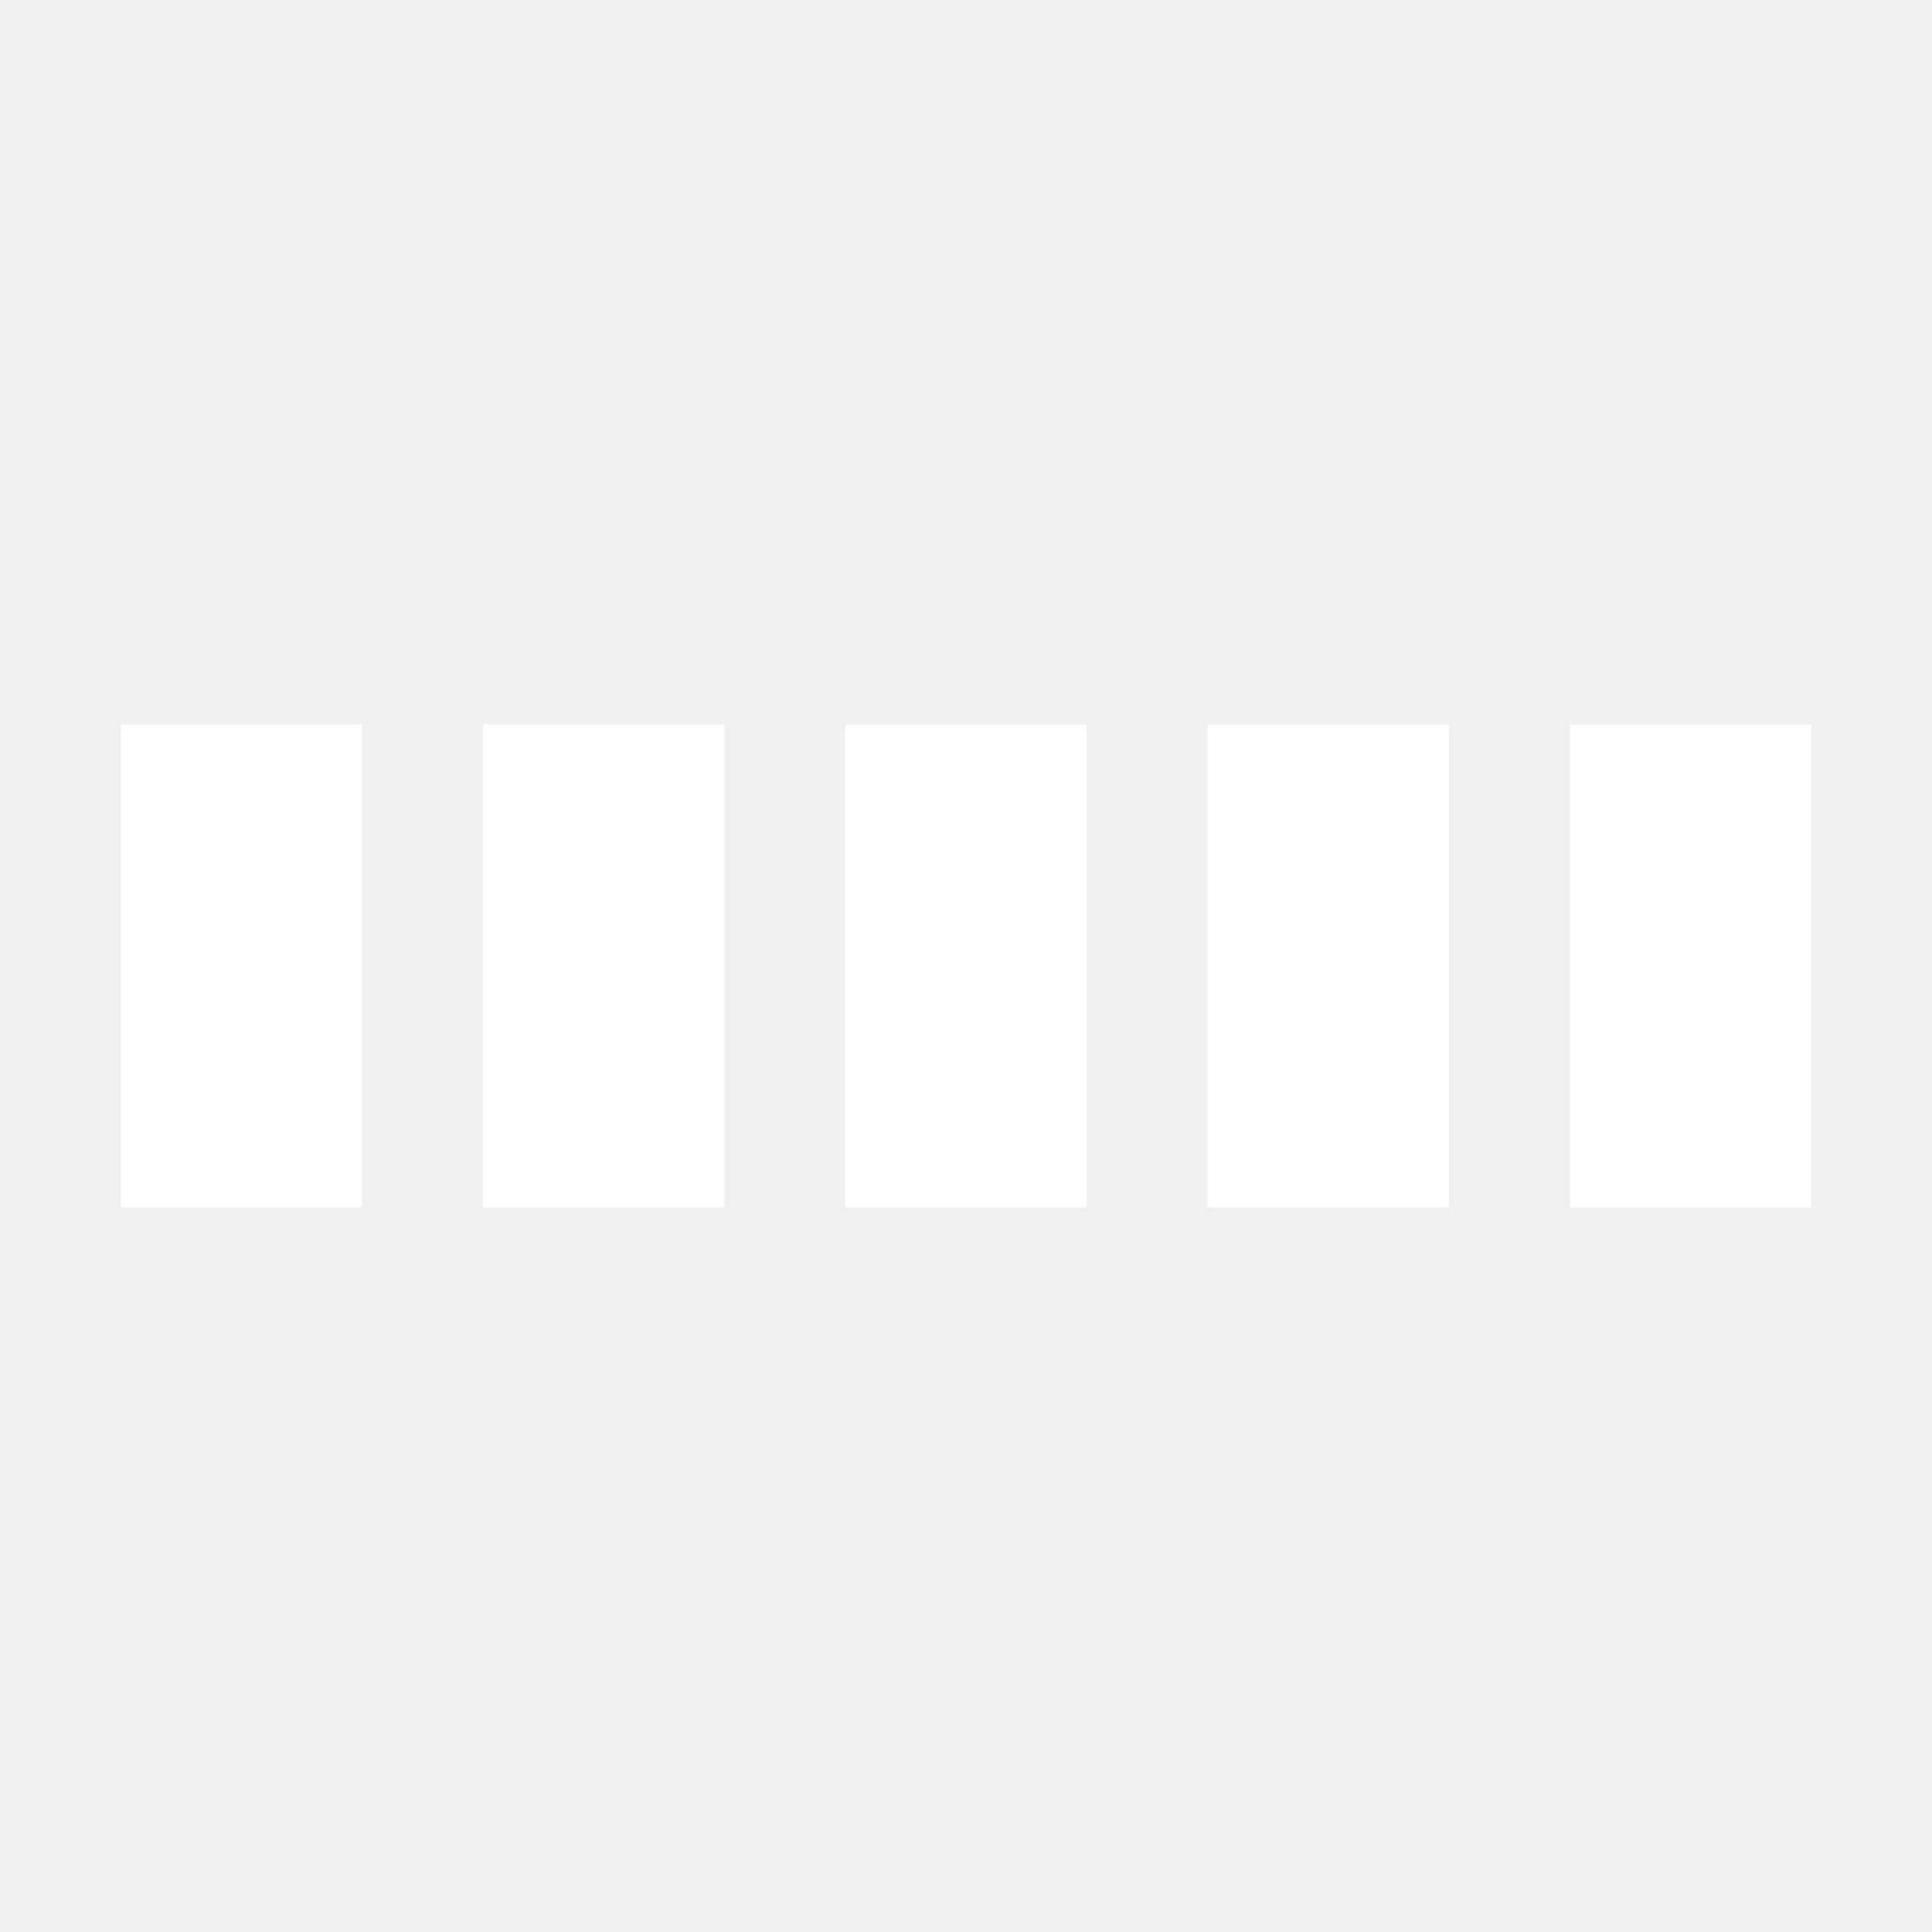
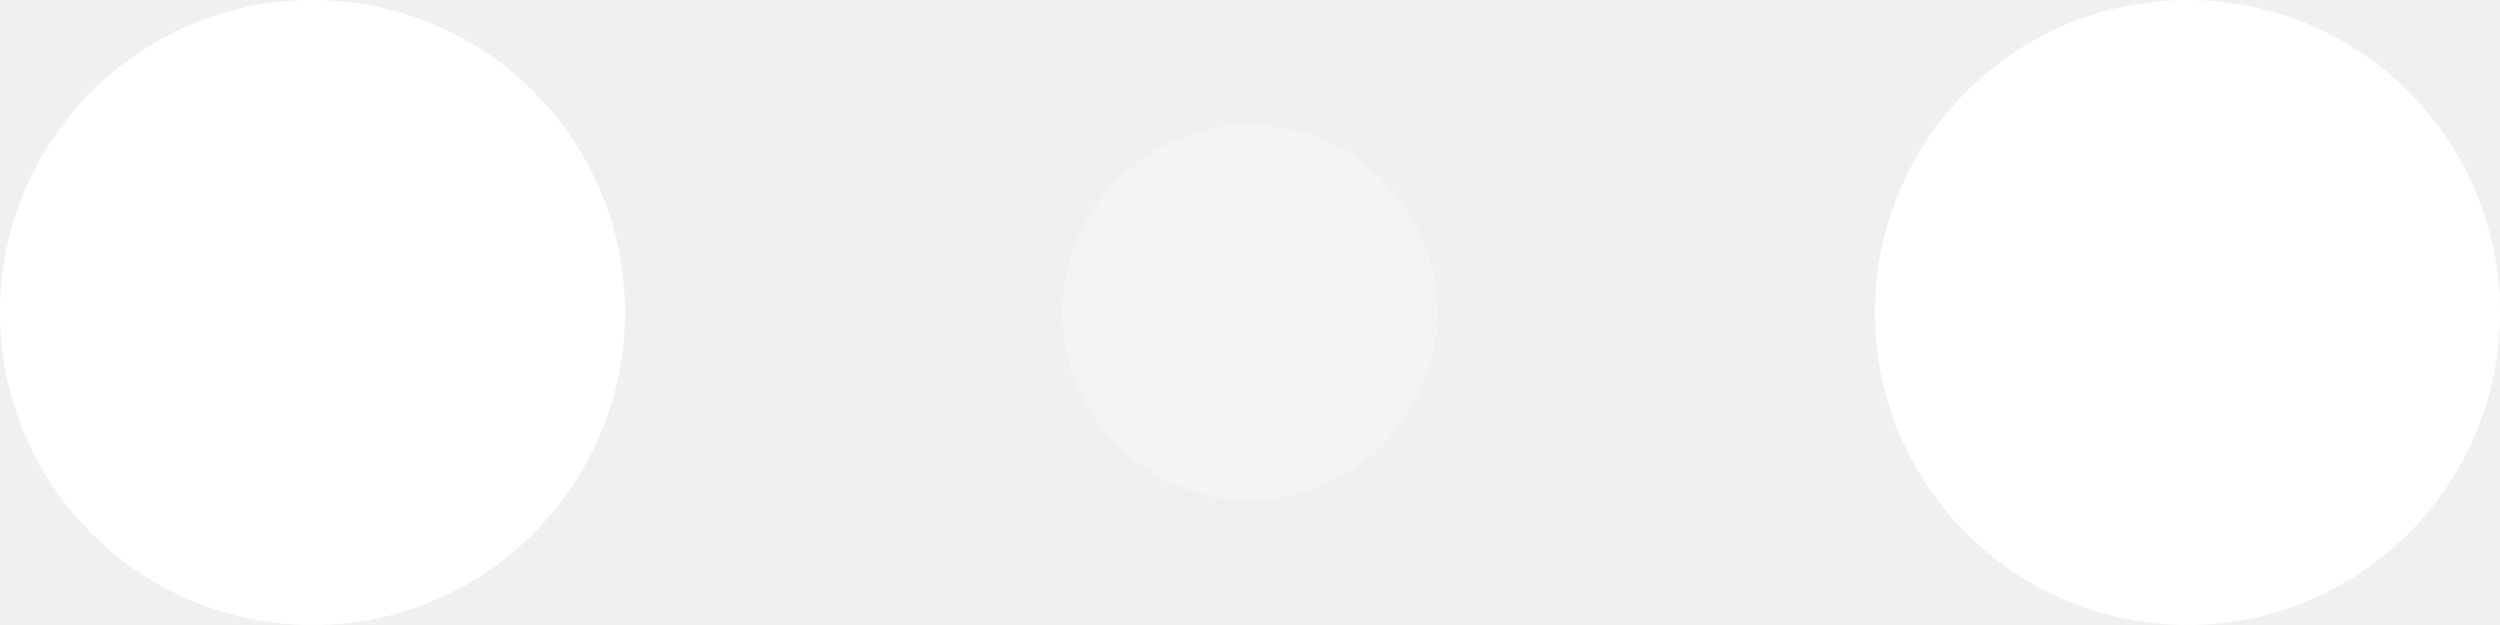
- <svg xmlns="http://www.w3.org/2000/svg" viewBox="0 0 32 32" width="32" height="32" fill="white">
-   <path transform="translate(2)" d="M0 12 V20 H4 V12z">
-     <animate attributeName="d" values="M0 12 V20 H4 V12z; M0 4 V28 H4 V4z; M0 12 V20 H4 V12z; M0 12 V20 H4 V12z" dur="1.2s" repeatCount="indefinite" begin="0" keytimes="0;.2;.5;1" keySplines="0.2 0.2 0.4 0.8;0.2 0.6 0.4 0.8;0.2 0.8 0.4 0.8" calcMode="spline" />
-   </path>
-   <path transform="translate(8)" d="M0 12 V20 H4 V12z">
-     <animate attributeName="d" values="M0 12 V20 H4 V12z; M0 4 V28 H4 V4z; M0 12 V20 H4 V12z; M0 12 V20 H4 V12z" dur="1.2s" repeatCount="indefinite" begin="0.2" keytimes="0;.2;.5;1" keySplines="0.2 0.2 0.4 0.8;0.2 0.6 0.4 0.8;0.2 0.8 0.4 0.8" calcMode="spline" />
-   </path>
-   <path transform="translate(14)" d="M0 12 V20 H4 V12z">
-     <animate attributeName="d" values="M0 12 V20 H4 V12z; M0 4 V28 H4 V4z; M0 12 V20 H4 V12z; M0 12 V20 H4 V12z" dur="1.2s" repeatCount="indefinite" begin="0.4" keytimes="0;.2;.5;1" keySplines="0.2 0.2 0.4 0.8;0.2 0.6 0.4 0.8;0.2 0.8 0.4 0.8" calcMode="spline" />
-   </path>
-   <path transform="translate(20)" d="M0 12 V20 H4 V12z">
-     <animate attributeName="d" values="M0 12 V20 H4 V12z; M0 4 V28 H4 V4z; M0 12 V20 H4 V12z; M0 12 V20 H4 V12z" dur="1.2s" repeatCount="indefinite" begin="0.6" keytimes="0;.2;.5;1" keySplines="0.2 0.2 0.4 0.8;0.2 0.6 0.4 0.8;0.2 0.8 0.4 0.8" calcMode="spline" />
-   </path>
-   <path transform="translate(26)" d="M0 12 V20 H4 V12z">
-     <animate attributeName="d" values="M0 12 V20 H4 V12z; M0 4 V28 H4 V4z; M0 12 V20 H4 V12z; M0 12 V20 H4 V12z" dur="1.2s" repeatCount="indefinite" begin="0.8" keytimes="0;.2;.5;1" keySplines="0.2 0.2 0.4 0.8;0.2 0.6 0.4 0.8;0.2 0.8 0.4 0.8" calcMode="spline" />
-   </path>
+ <svg xmlns="http://www.w3.org/2000/svg" width="120" height="30" viewBox="0 0 120 30" fill="#fff">
+   <circle cx="15" cy="15" r="15">
+     <animate attributeName="r" from="15" to="15" begin="0s" dur="0.8s" values="15;9;15" calcMode="linear" repeatCount="indefinite" />
+     <animate attributeName="fill-opacity" from="1" to="1" begin="0s" dur="0.8s" values="1;.5;1" calcMode="linear" repeatCount="indefinite" />
+   </circle>
+   <circle cx="60" cy="15" r="9" fill-opacity="0.3">
+     <animate attributeName="r" from="9" to="9" begin="0s" dur="0.8s" values="9;15;9" calcMode="linear" repeatCount="indefinite" />
+     <animate attributeName="fill-opacity" from="0.5" to="0.5" begin="0s" dur="0.8s" values=".5;1;.5" calcMode="linear" repeatCount="indefinite" />
+   </circle>
+   <circle cx="105" cy="15" r="15">
+     <animate attributeName="r" from="15" to="15" begin="0s" dur="0.8s" values="15;9;15" calcMode="linear" repeatCount="indefinite" />
+     <animate attributeName="fill-opacity" from="1" to="1" begin="0s" dur="0.8s" values="1;.5;1" calcMode="linear" repeatCount="indefinite" />
+   </circle>
</svg>
